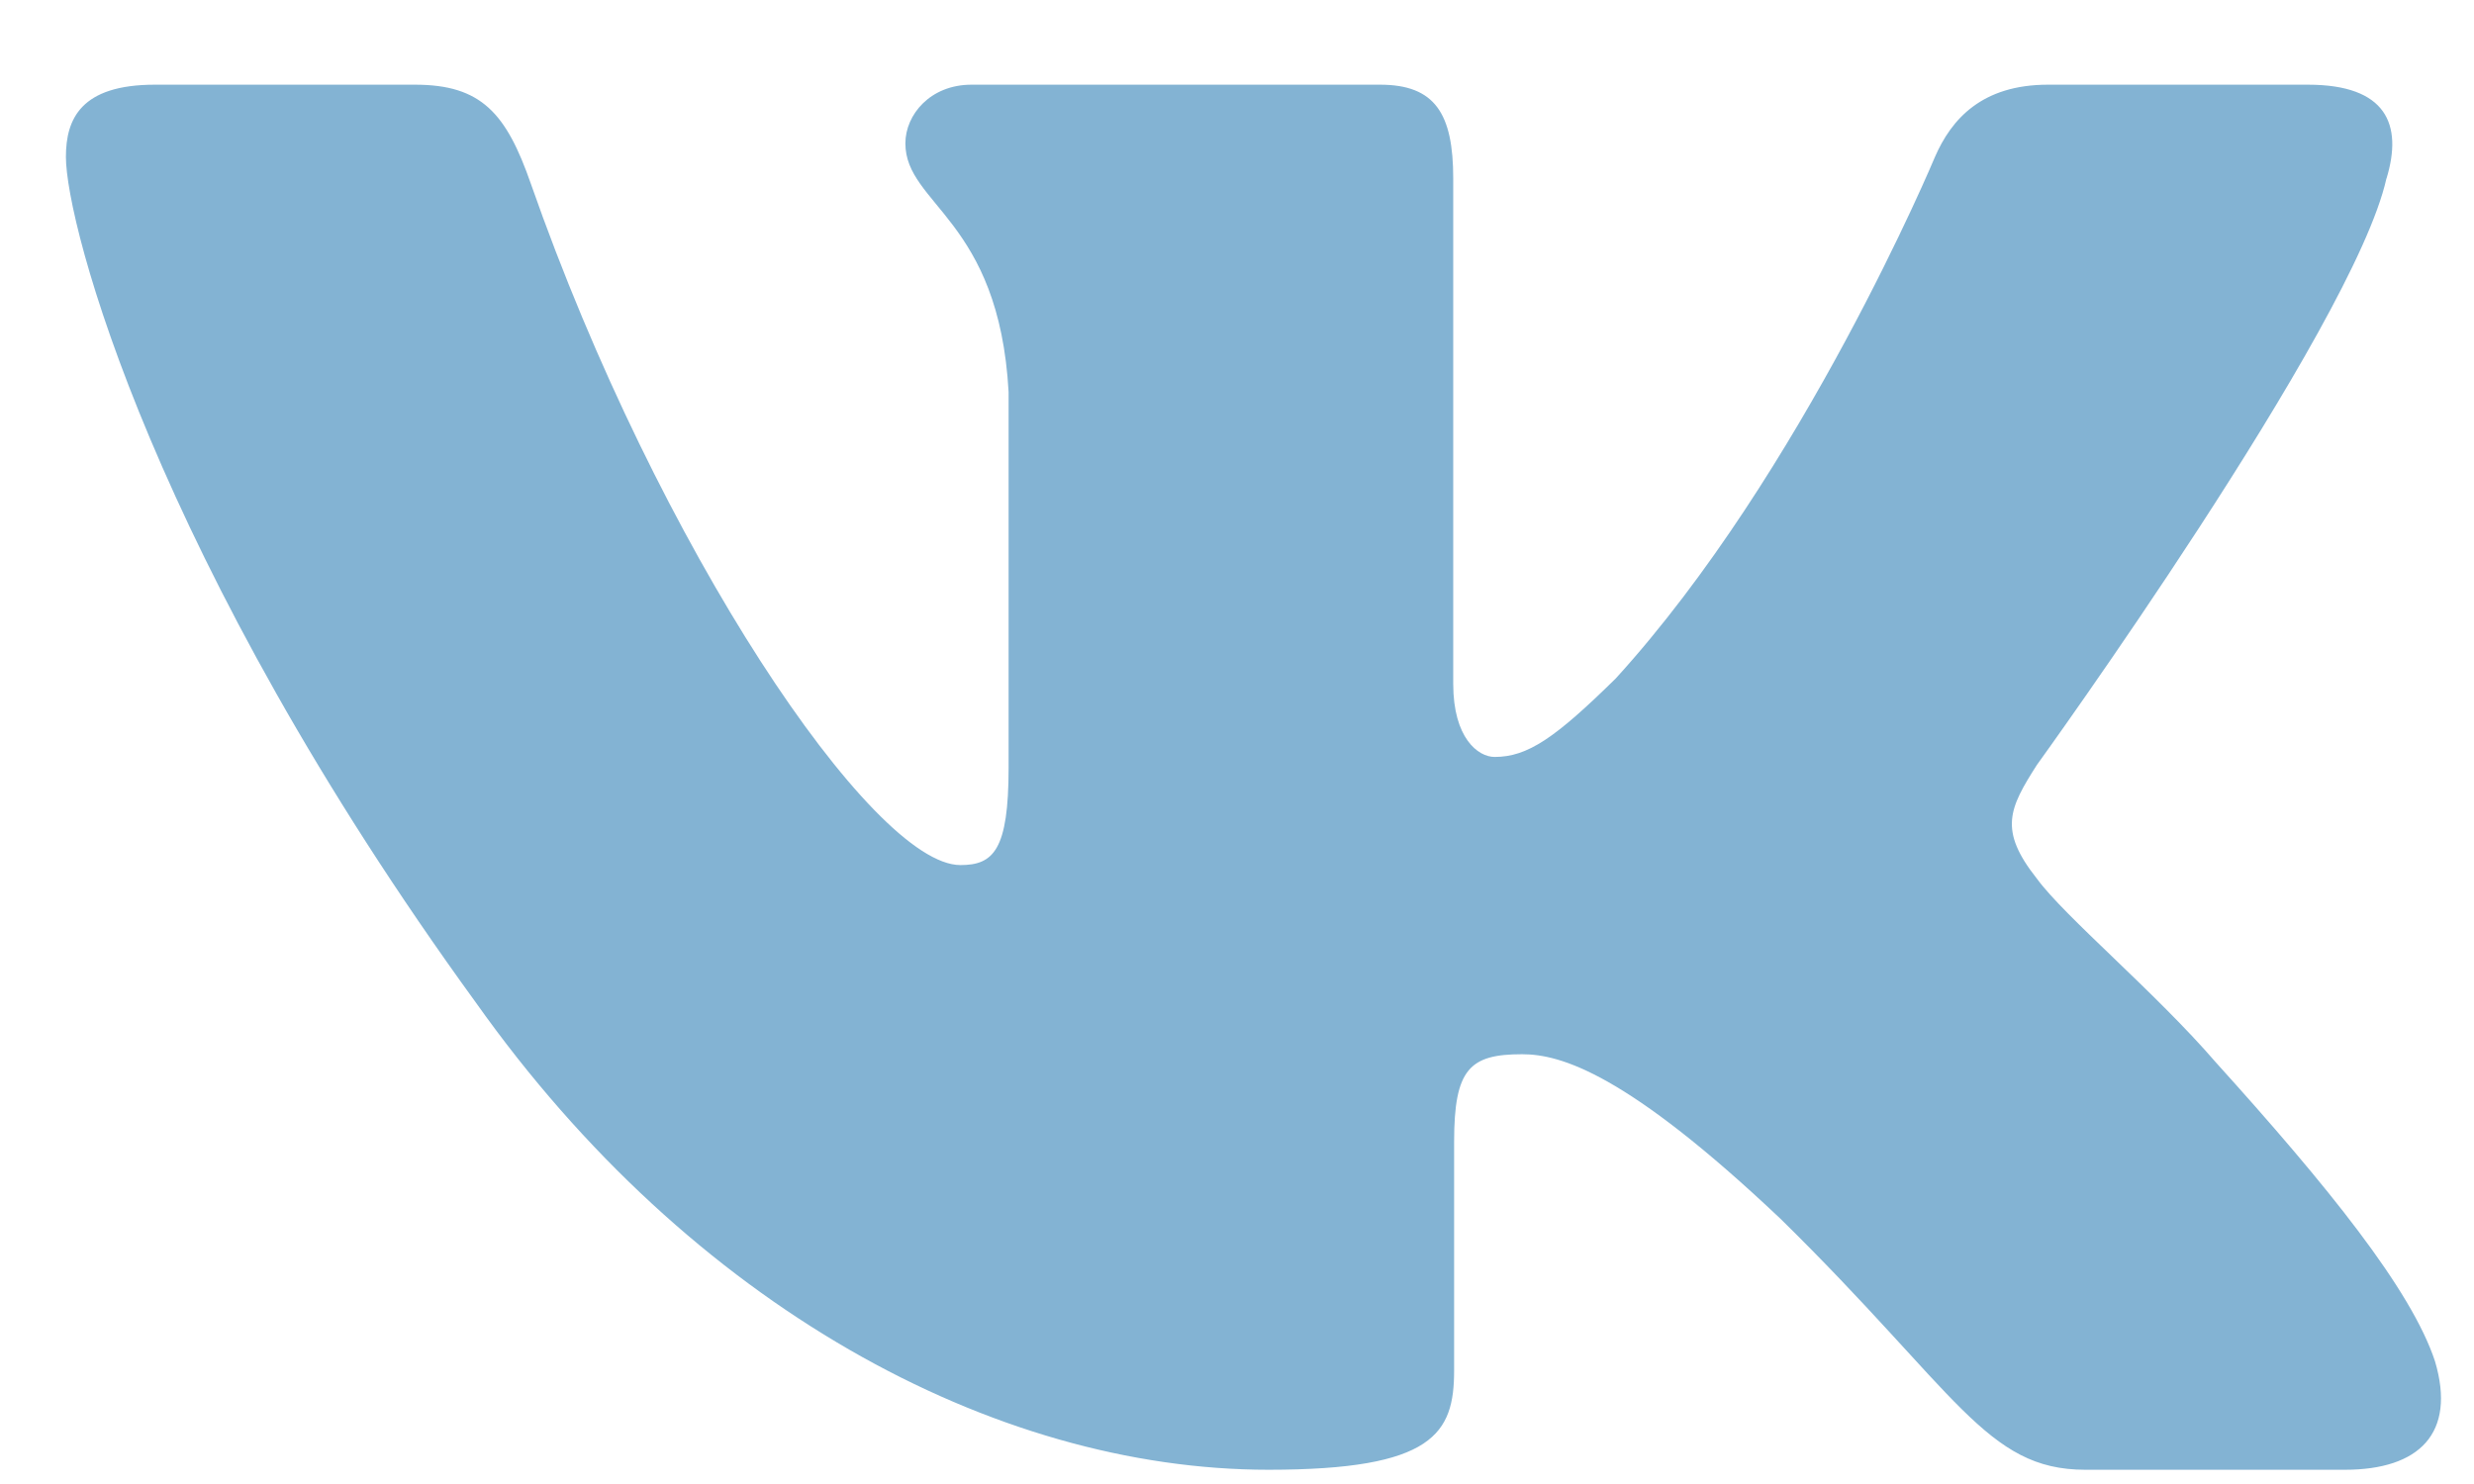
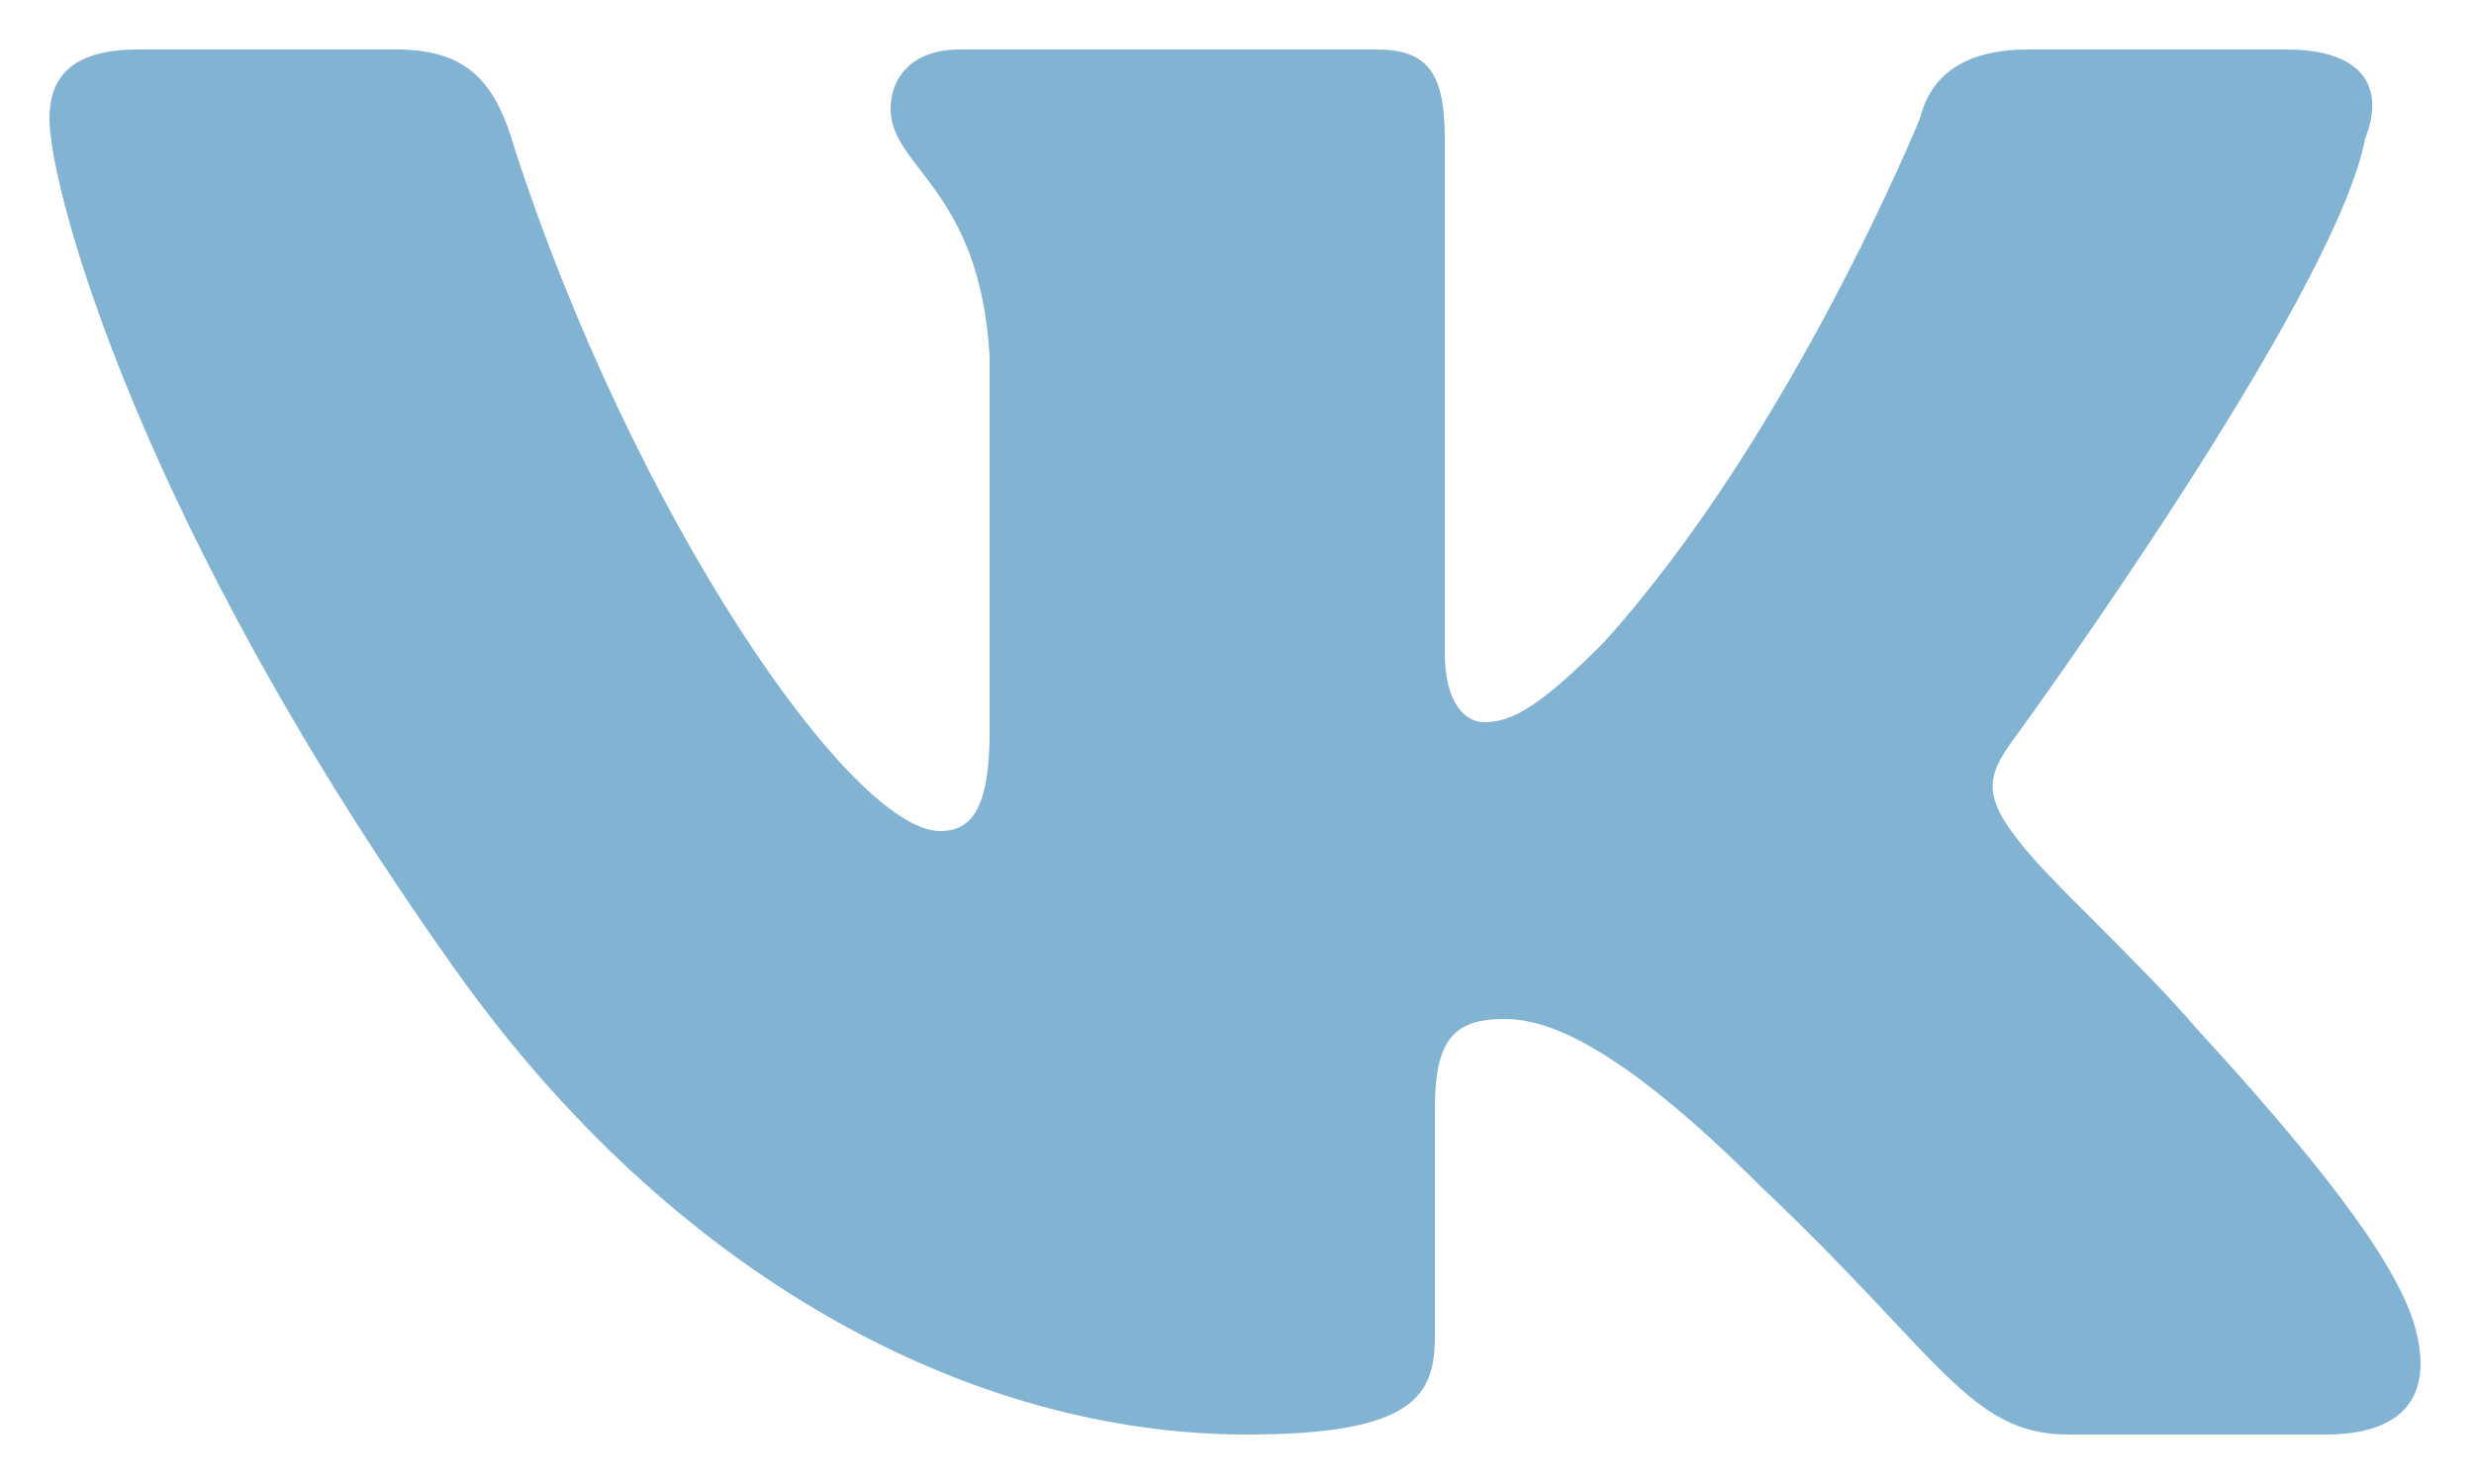
- <svg xmlns="http://www.w3.org/2000/svg" width="25" height="15" viewBox="0 0 25 15" fill="none">
-   <path fill-rule="evenodd" clip-rule="evenodd" d="M24.116 1.804C24.282 1.258 24.116 0.856 23.321 0.856H20.696C20.028 0.856 19.72 1.203 19.553 1.586C19.553 1.586 18.218 4.782 16.327 6.858C15.715 7.46 15.437 7.651 15.103 7.651C14.936 7.651 14.685 7.46 14.685 6.913V1.804C14.685 1.148 14.501 0.856 13.945 0.856H9.817C9.4 0.856 9.149 1.16 9.149 1.449C9.149 2.07 10.095 2.214 10.192 3.962V7.76C10.192 8.593 10.039 8.744 9.705 8.744C8.815 8.744 6.65 5.533 5.365 1.859C5.116 1.144 4.864 0.856 4.193 0.856H1.566C0.816 0.856 0.666 1.203 0.666 1.586C0.666 2.268 1.556 5.656 4.811 10.137C6.981 13.197 10.036 14.856 12.819 14.856C14.488 14.856 14.694 14.488 14.694 13.853V11.54C14.694 10.803 14.852 10.656 15.381 10.656C15.771 10.656 16.438 10.848 17.996 12.323C19.776 14.072 20.069 14.856 21.071 14.856H23.696C24.446 14.856 24.822 14.488 24.606 13.76C24.368 13.036 23.518 11.985 22.391 10.738C21.779 10.028 20.861 9.263 20.582 8.88C20.193 8.389 20.304 8.17 20.582 7.733C20.582 7.733 23.782 3.307 24.115 1.804H24.116Z" fill="#83B3D3" />
+ <svg xmlns="http://www.w3.org/2000/svg" version="1.1" id="Слой_1" x="0px" y="0px" viewBox="0 0 25 15" style="enable-background:new 0 0 25 15;" xml:space="preserve">
+   <style type="text/css">
+ 	.st0{fill:#83B3D3;}
+ </style>
+   <path class="st0" d="M23.9,1.4c0.2-0.5,0-0.9-0.8-0.9h-2.6c-0.7,0-1,0.3-1.1,0.7c0,0-1.3,3.2-3.2,5.3c-0.6,0.6-0.9,0.8-1.2,0.8  c-0.2,0-0.4-0.2-0.4-0.7V1.4c0-0.7-0.2-0.9-0.7-0.9H9.7C9.2,0.5,9,0.8,9,1.1c0,0.6,0.9,0.8,1,2.5v3.8c0,0.8-0.2,1-0.5,1  c-0.9,0-3.1-3.2-4.3-6.9c-0.2-0.7-0.5-1-1.2-1H1.4c-0.7,0-0.9,0.3-0.9,0.7c0,0.7,0.9,4.1,4.1,8.6c2.2,3.1,5.2,4.7,8,4.7  c1.7,0,1.9-0.4,1.9-1v-2.3c0-0.7,0.2-0.9,0.7-0.9c0.4,0,1.1,0.2,2.6,1.7c1.8,1.7,2.1,2.5,3.1,2.5h2.6c0.8,0,1.1-0.4,0.9-1.1  c-0.2-0.7-1.1-1.8-2.2-3c-0.6-0.7-1.5-1.5-1.8-1.9c-0.4-0.5-0.3-0.7,0-1.1C20.4,7.4,23.6,3,23.9,1.4L23.9,1.4z" />
</svg>
